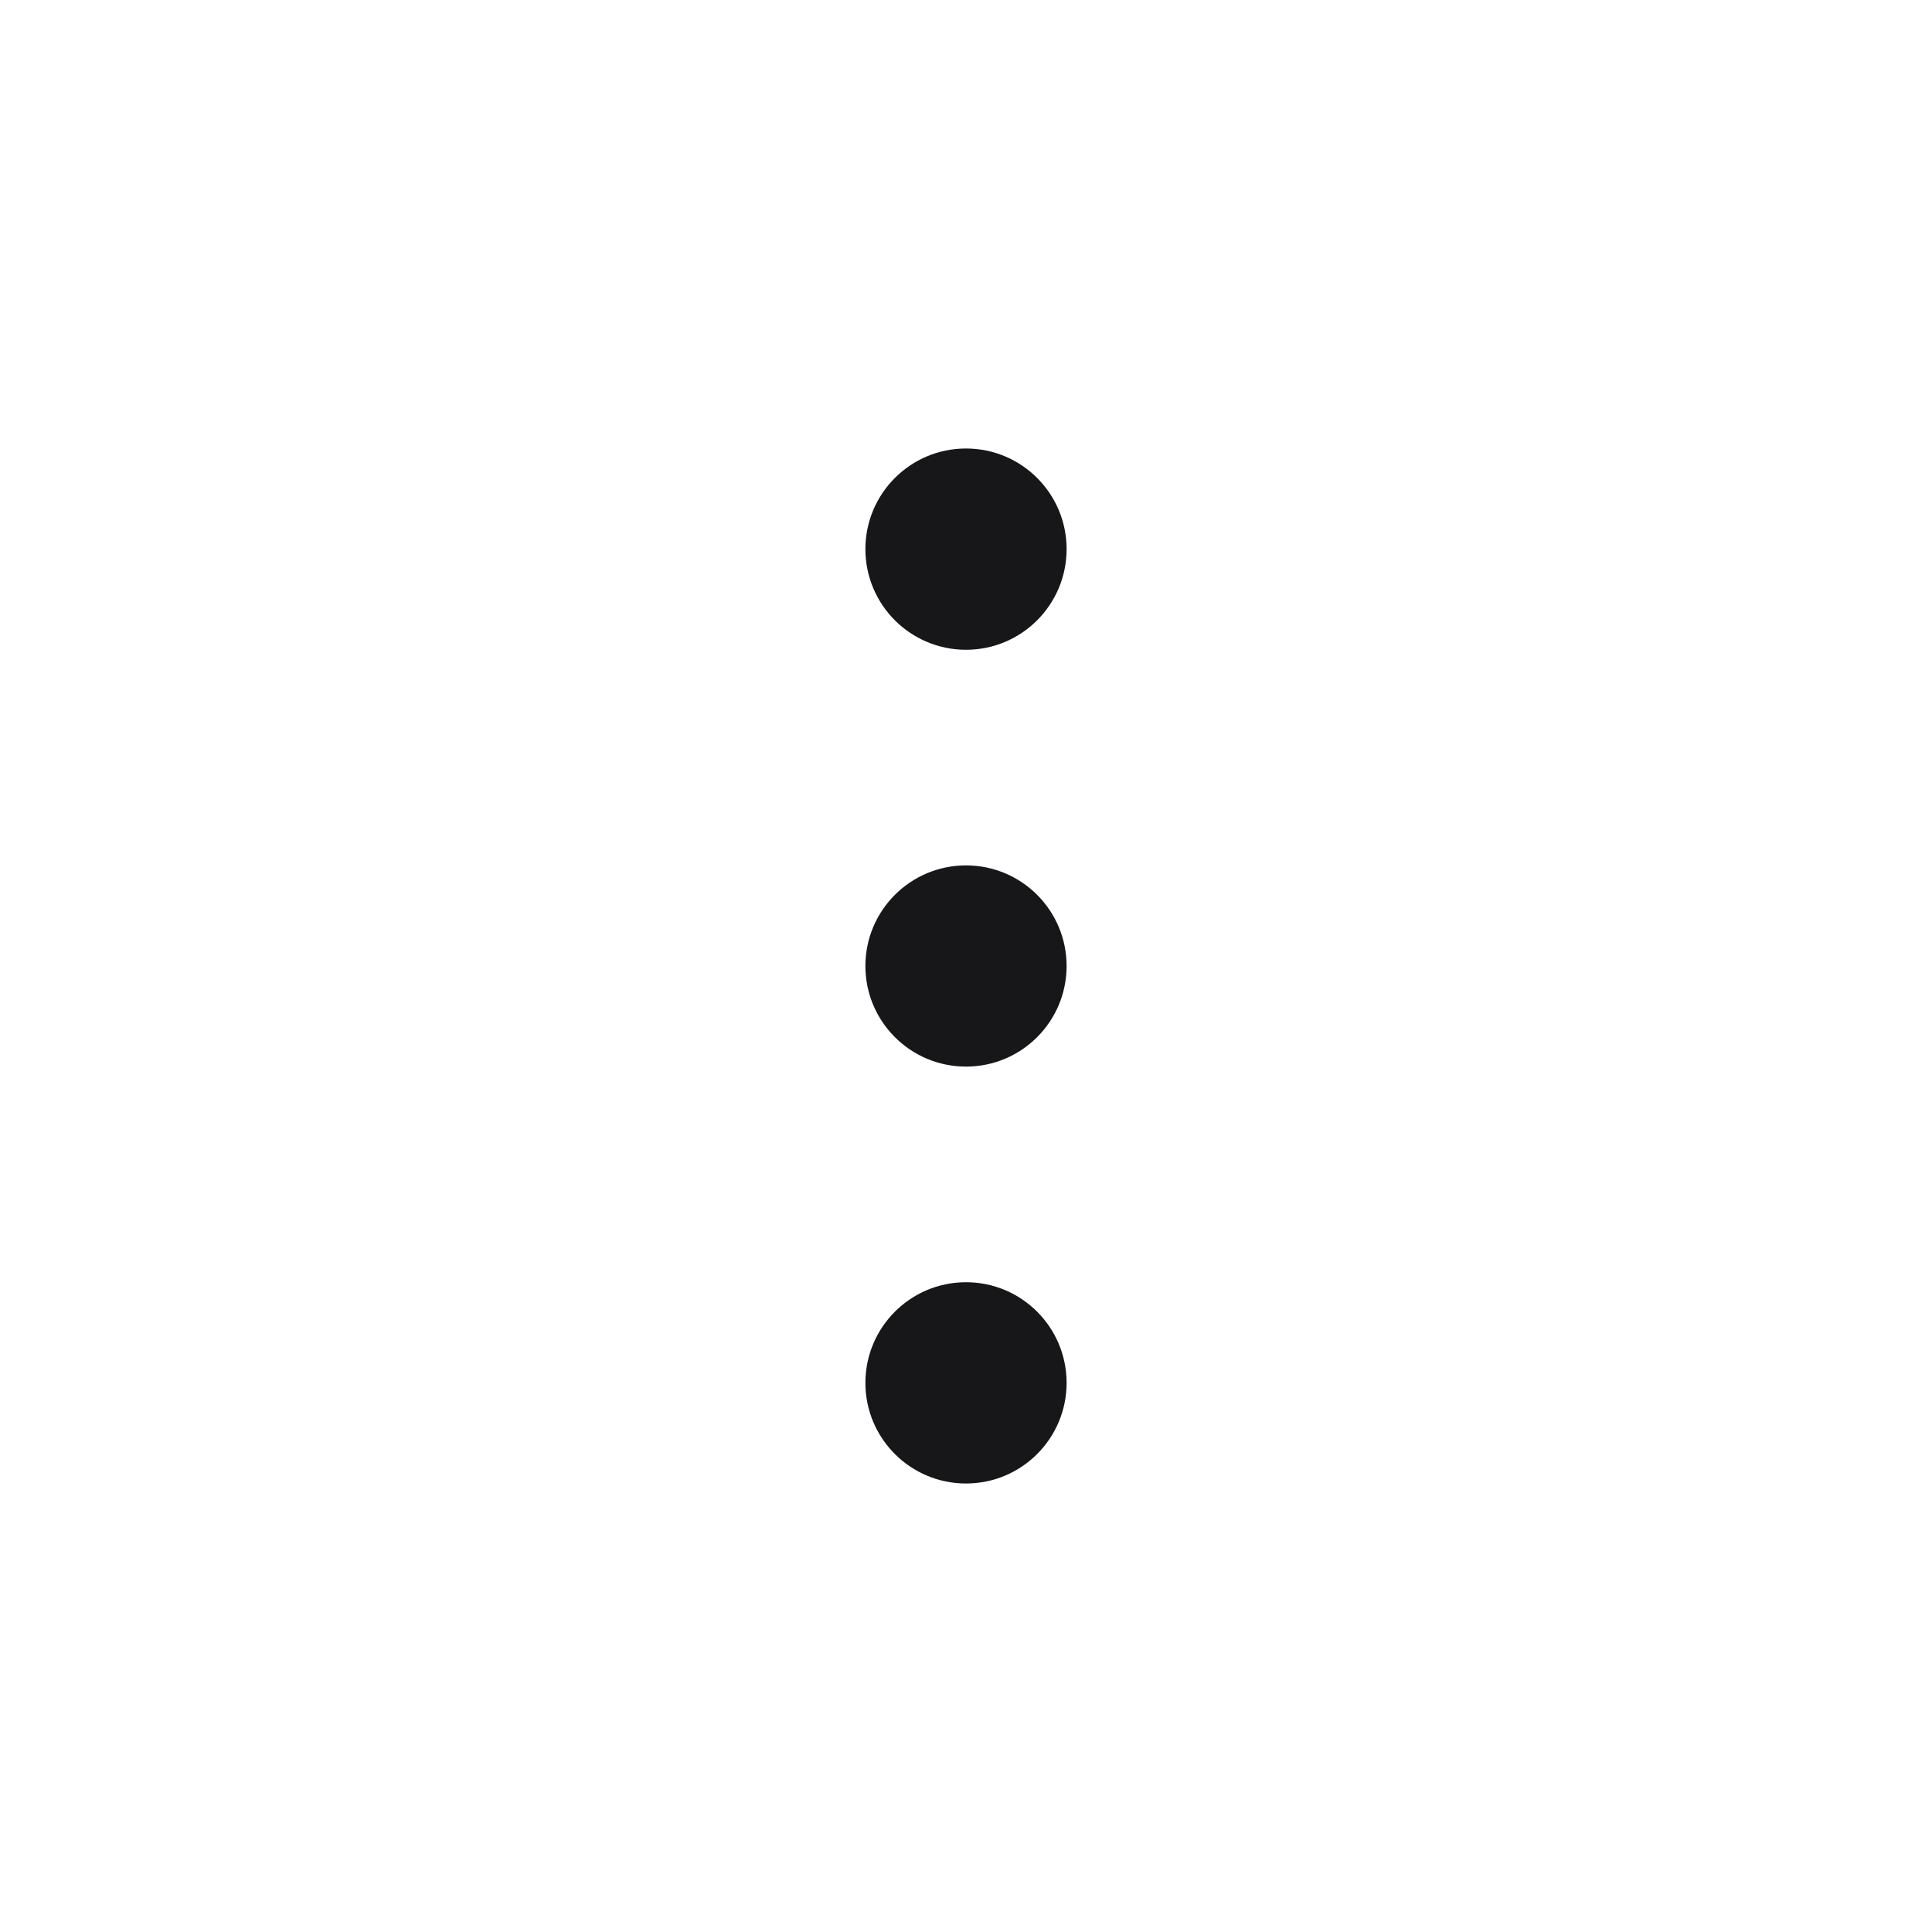
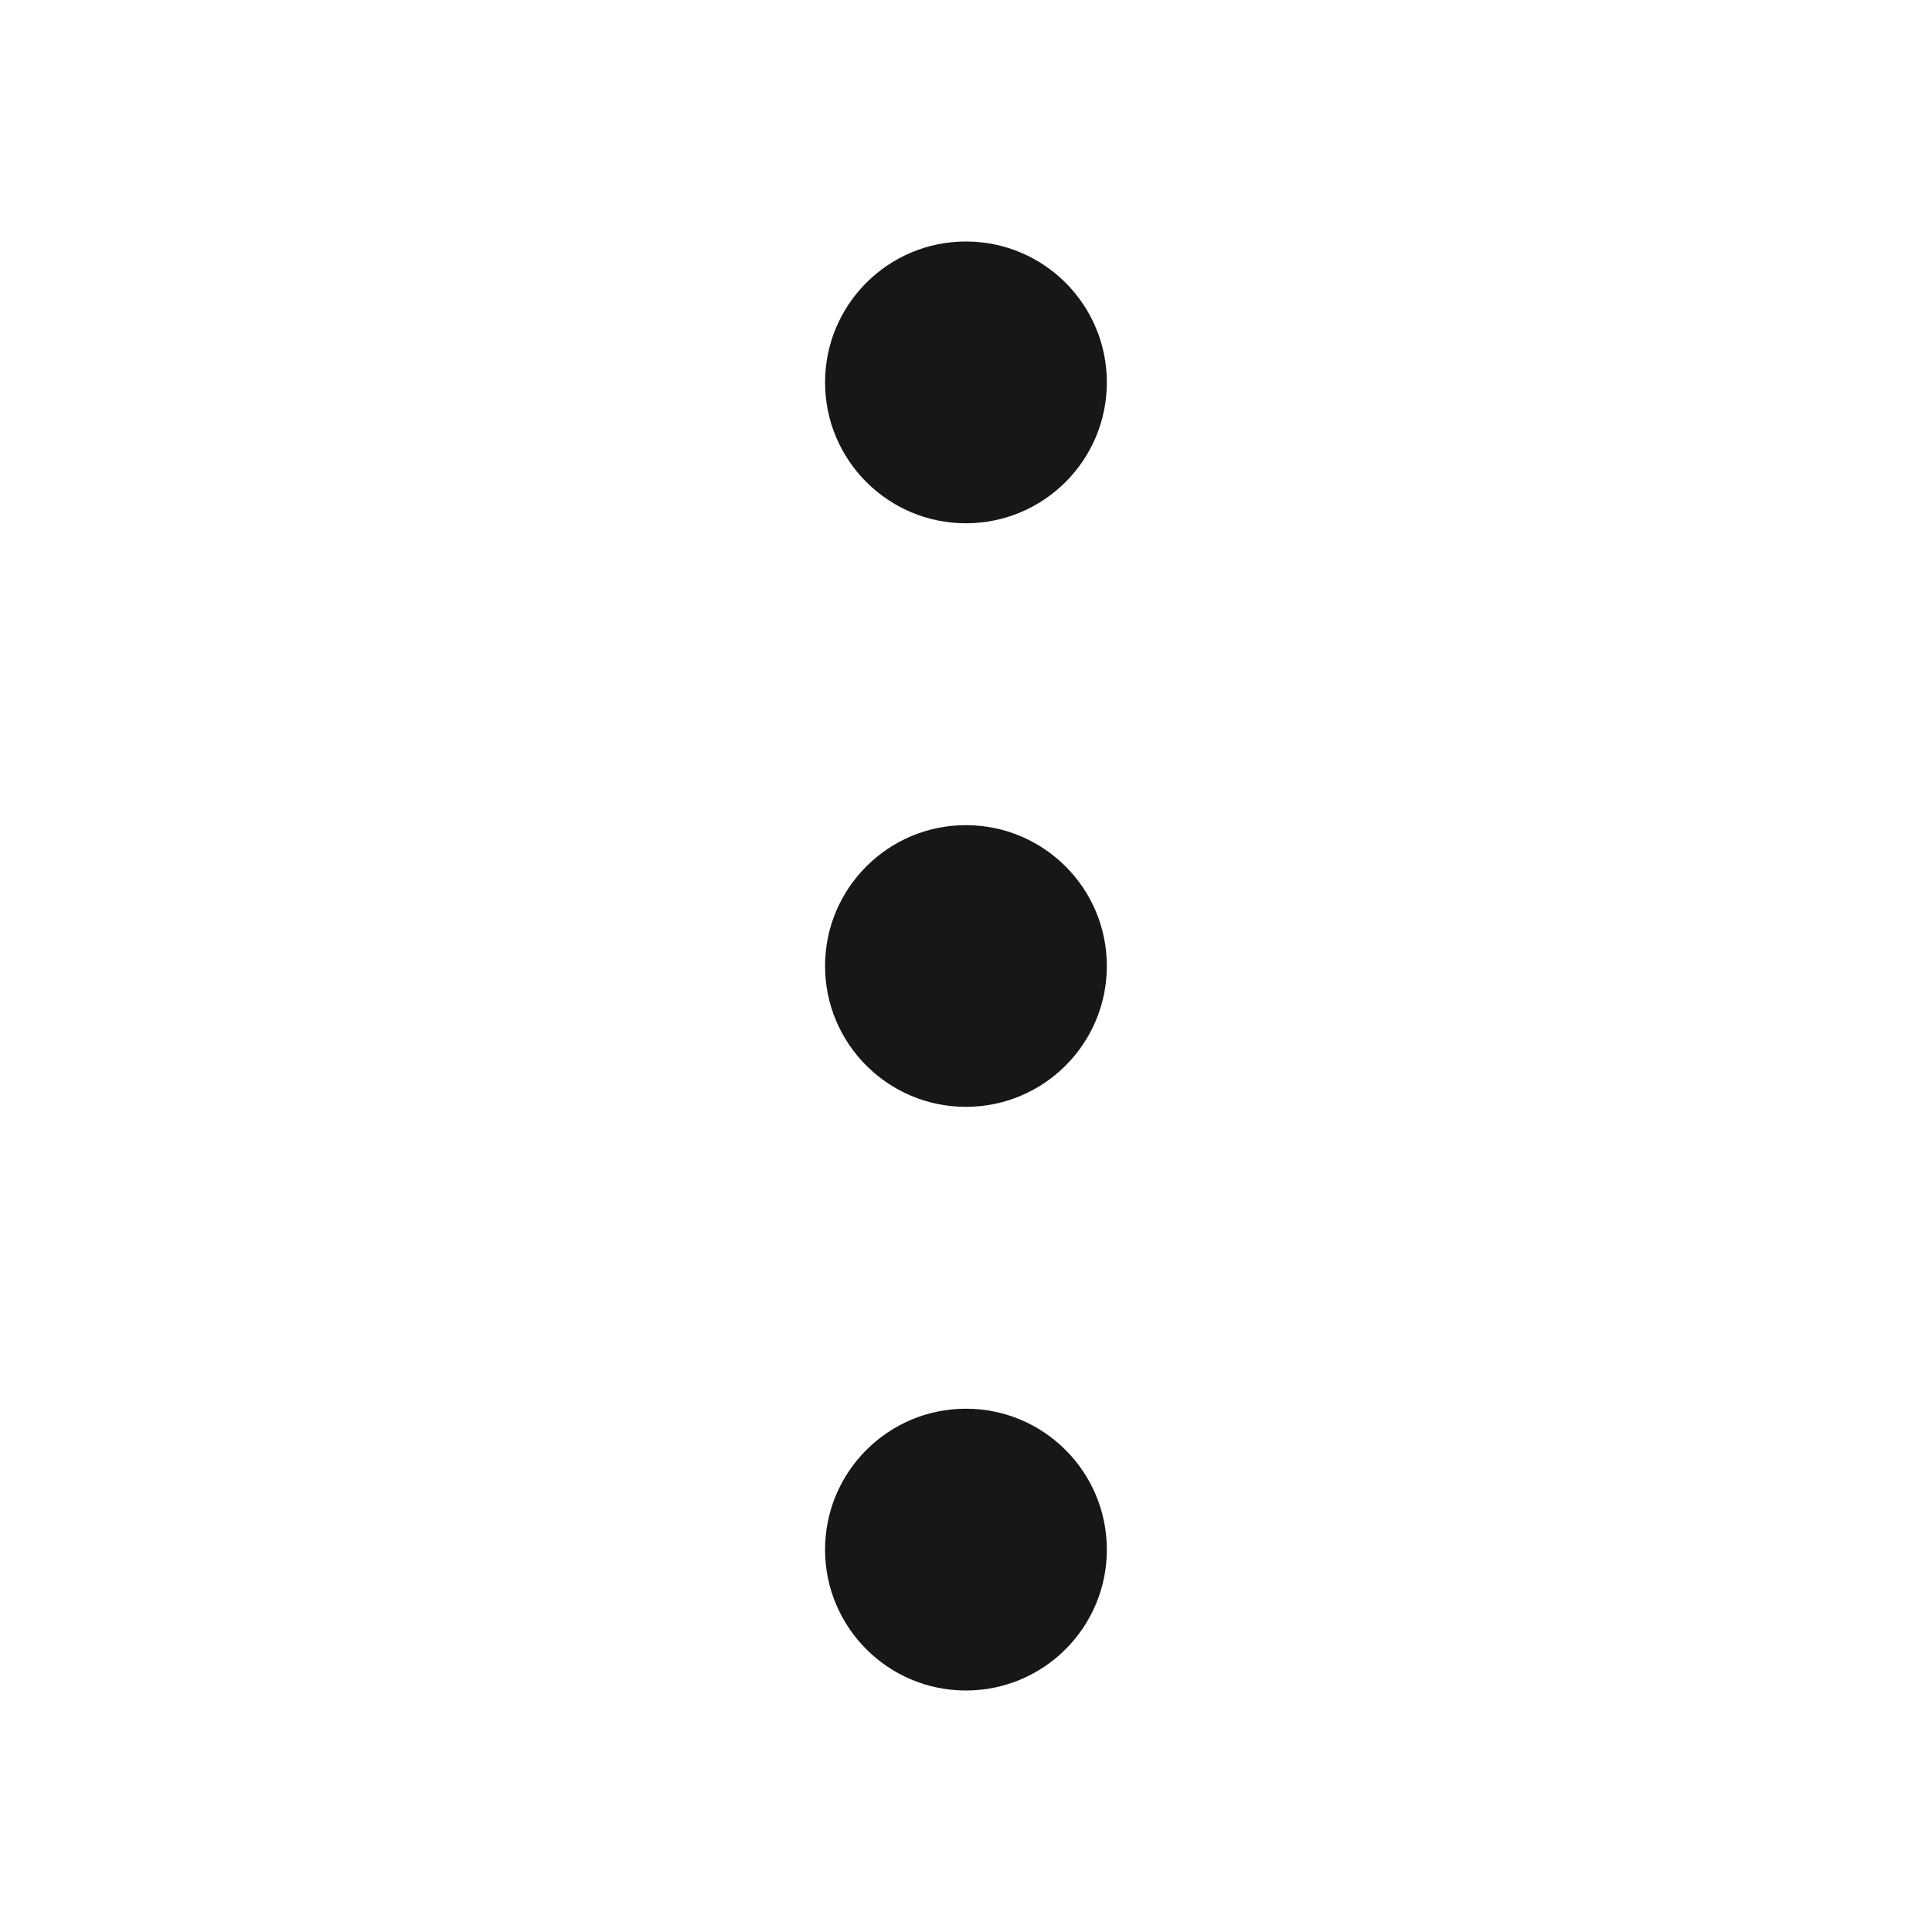
- <svg xmlns="http://www.w3.org/2000/svg" width="28" height="28" viewBox="0 0 28 28" fill="none">
-   <mask id="mask0_373_10785" style="mask-type:alpha" maskUnits="userSpaceOnUse" x="4" y="4" width="20" height="20">
-     <path d="M15.458 7.958C15.458 8.764 14.806 9.417 14 9.417C13.195 9.417 12.542 8.764 12.542 7.958C12.542 7.153 13.195 6.5 14 6.5C14.806 6.5 15.458 7.153 15.458 7.958Z" fill="#171719" />
-     <path d="M15.458 14C15.458 14.805 14.806 15.458 14 15.458C13.195 15.458 12.542 14.805 12.542 14C12.542 13.195 13.195 12.542 14 12.542C14.806 12.542 15.458 13.195 15.458 14Z" fill="#171719" />
-     <path d="M14 21.5C14.806 21.5 15.458 20.847 15.458 20.042C15.458 19.236 14.806 18.583 14 18.583C13.195 18.583 12.542 19.236 12.542 20.042C12.542 20.847 13.195 21.5 14 21.5Z" fill="#171719" />
-   </mask>
-   <g mask="url(#mask0_373_10785)">
-     <rect x="4" y="4" width="20" height="20" fill="#171719" />
-   </g>
+ <svg xmlns="http://www.w3.org/2000/svg" width="20" height="20" viewBox="0 0 20 20" fill="none">
+   <path d="M11.458 3.958C11.458 4.764 10.805 5.417 9.999 5.417C9.194 5.417 8.541 4.764 8.541 3.958C8.541 3.153 9.194 2.5 9.999 2.5C10.805 2.5 11.458 3.153 11.458 3.958Z" fill="#171719" />
+   <path d="M11.458 10C11.458 10.805 10.805 11.458 9.999 11.458C9.194 11.458 8.541 10.805 8.541 10C8.541 9.195 9.194 8.542 9.999 8.542C10.805 8.542 11.458 9.195 11.458 10Z" fill="#171719" />
+   <path d="M9.999 17.5C10.805 17.5 11.458 16.847 11.458 16.042C11.458 15.236 10.805 14.583 9.999 14.583C9.194 14.583 8.541 15.236 8.541 16.042C8.541 16.847 9.194 17.5 9.999 17.5Z" fill="#171719" />
</svg>
